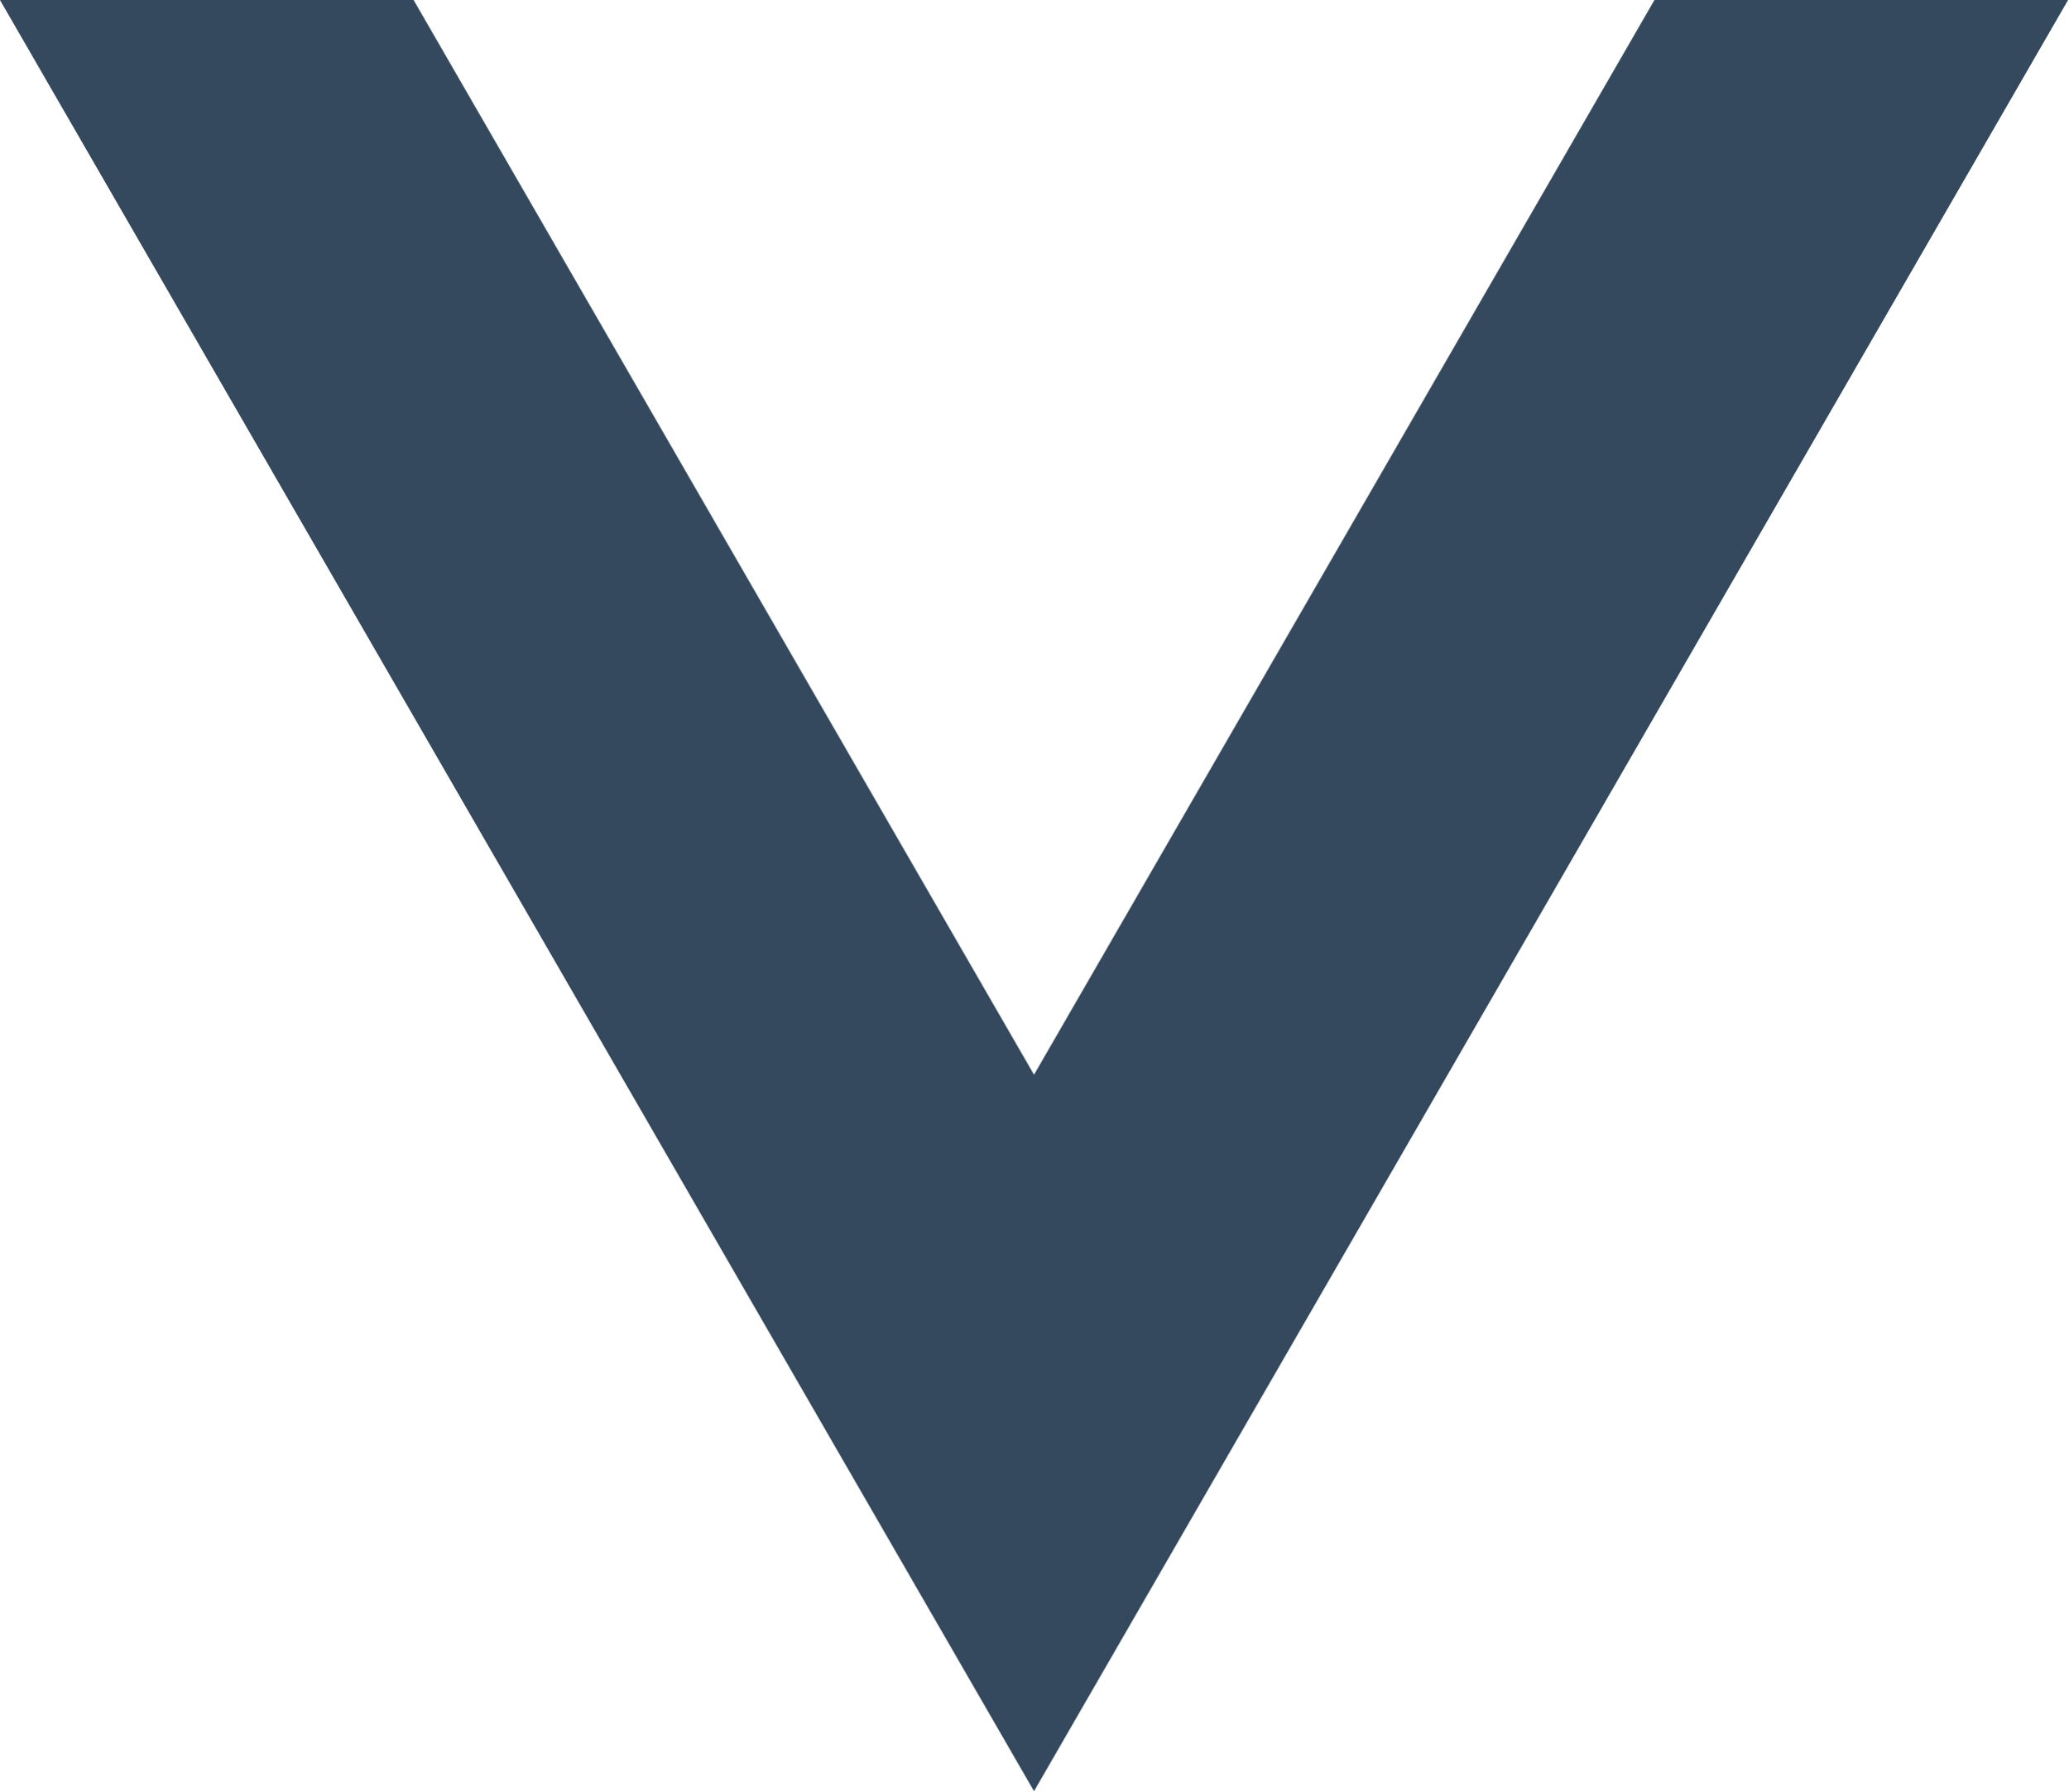
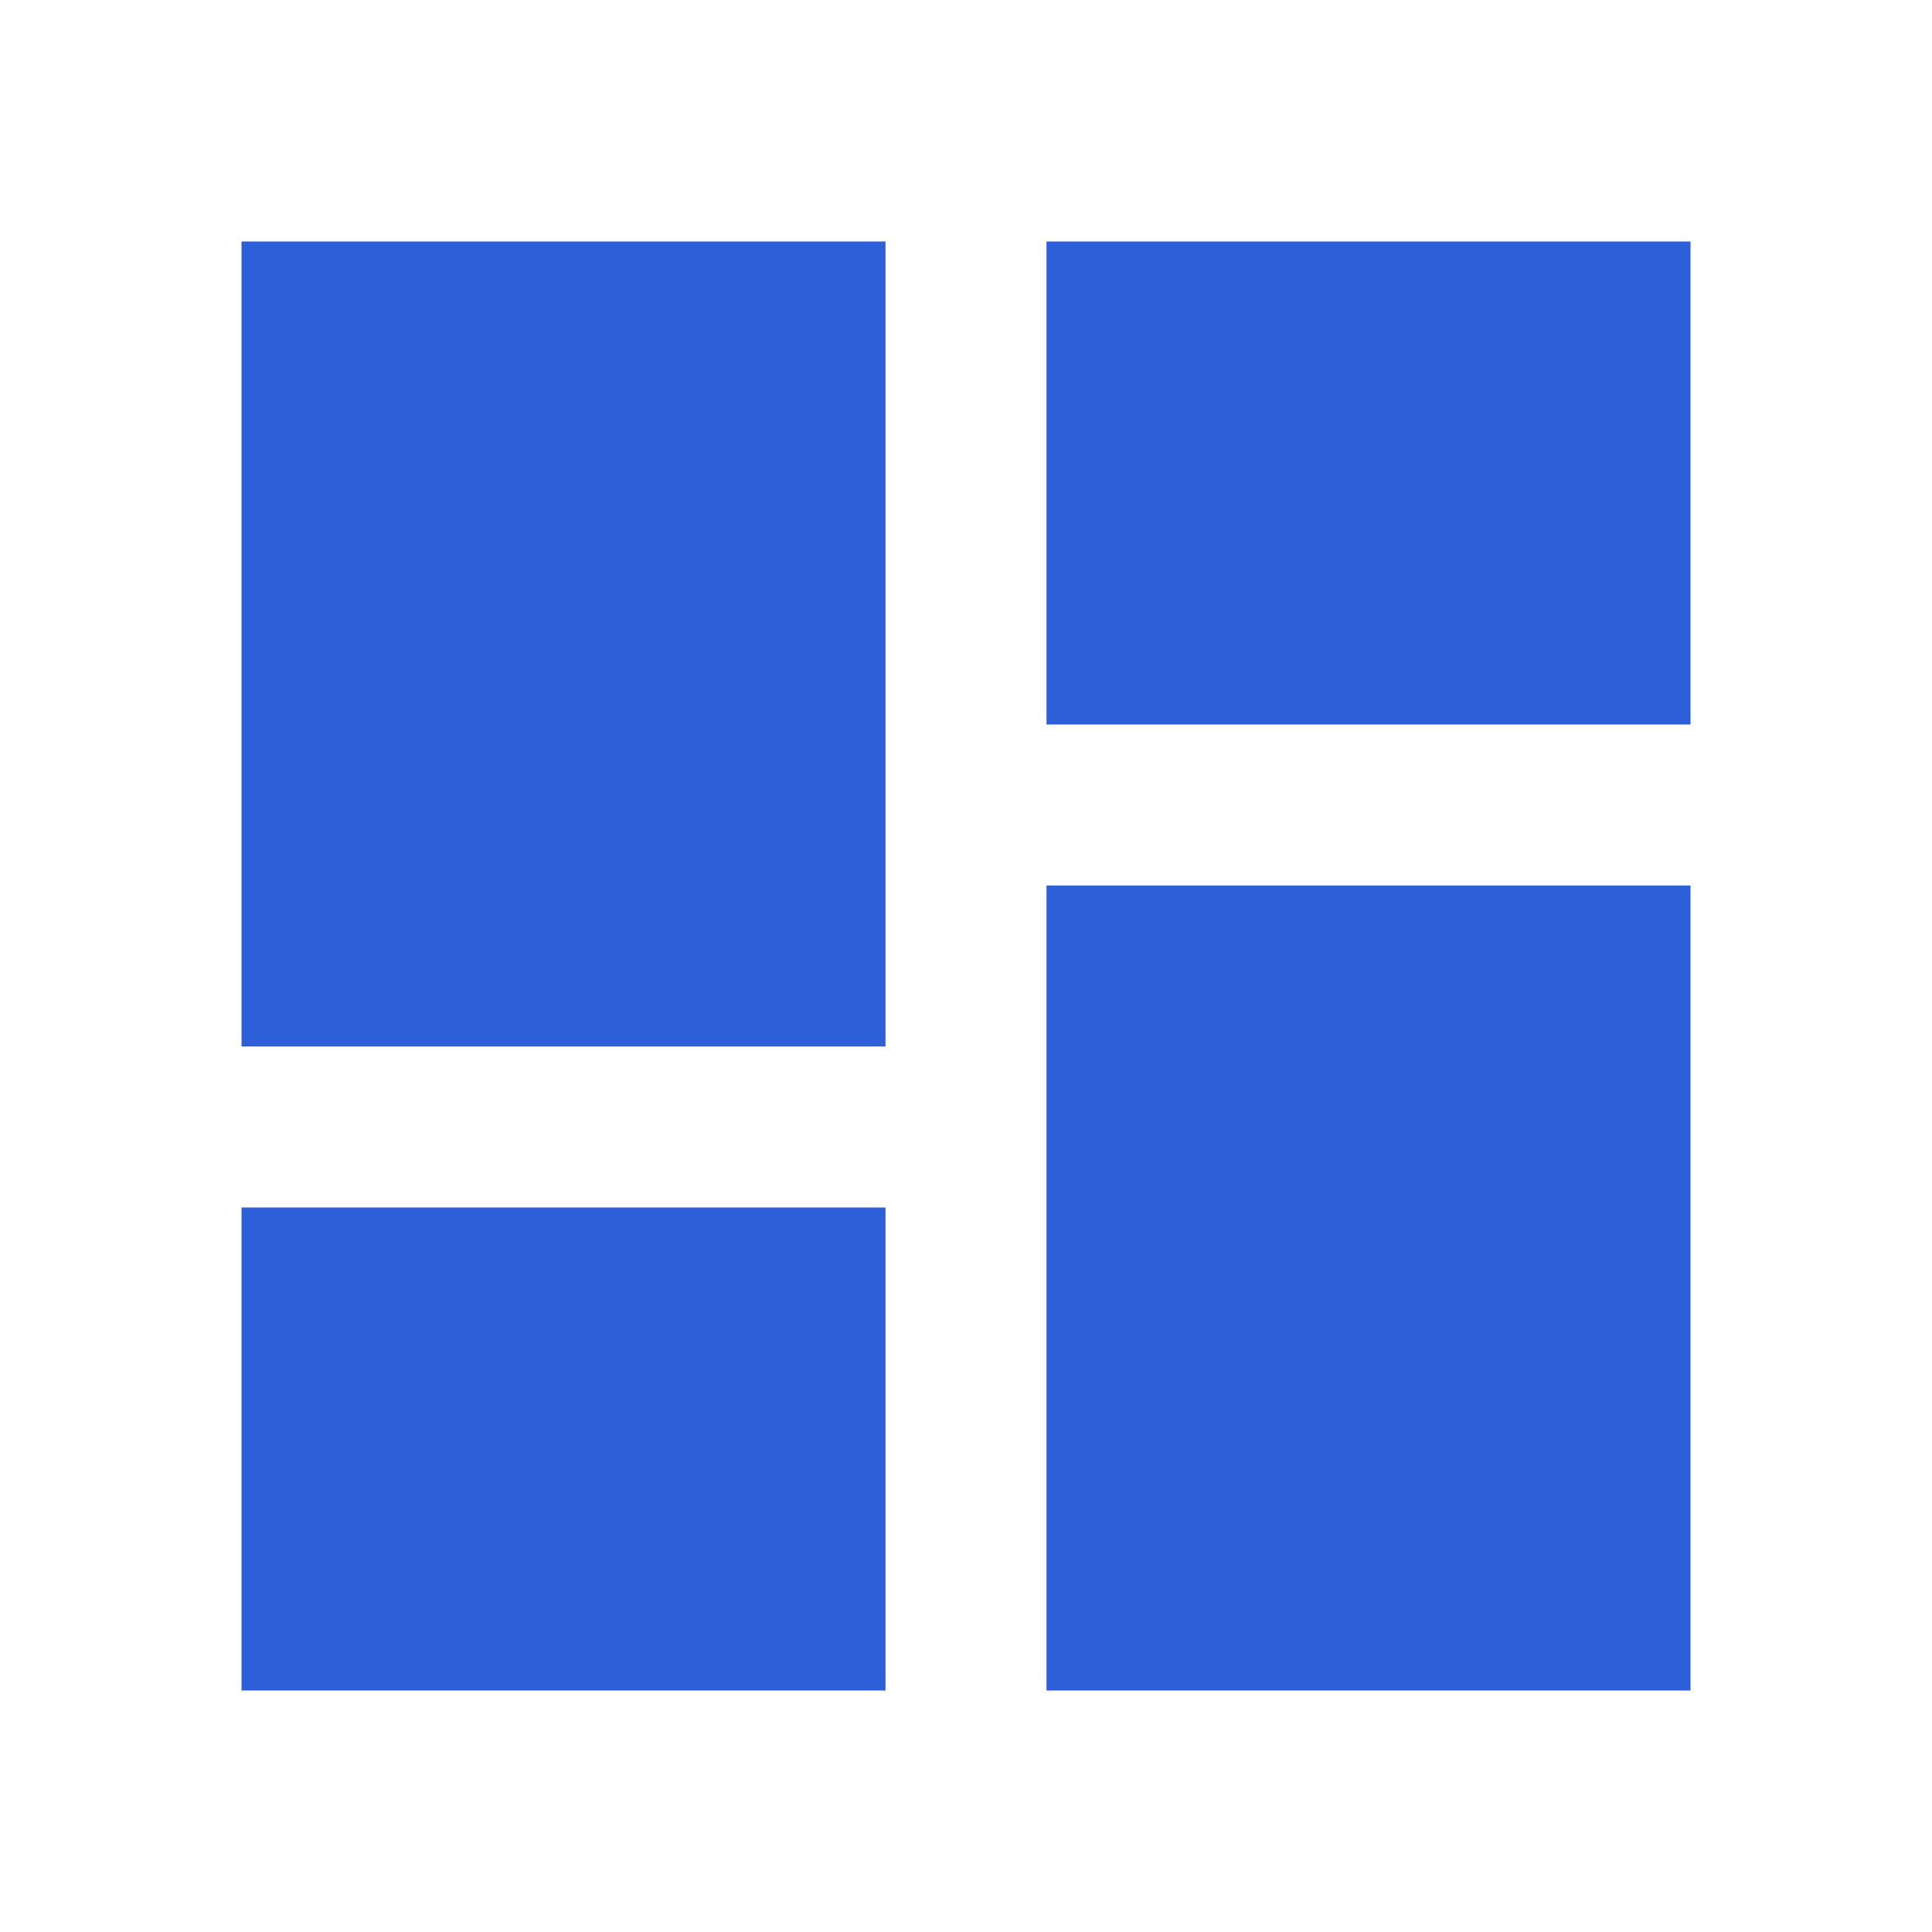
- <svg xmlns="http://www.w3.org/2000/svg" viewBox="0 0 261.76 226.69">
+ <svg xmlns="http://www.w3.org/2000/svg" viewBox="0 0 24 24">
  <style>
-     @media (prefers-color-scheme: dark) { .v { fill: #4fc08d; } }
+     @media (prefers-color-scheme: dark) { .d { fill: #4f7cf7; } }
  </style>
-   <path class="v" fill="#35495e" fill-rule="evenodd" d="M161.096.001l-30.225 52.351L100.647.001H-.005l130.877 226.688L261.749.001zM161.096.001l-30.225 52.351L100.647.001H52.346l78.526 136.01L209.398.001z" />
+   <path class="d" fill="#2d5fd9" d="M3 13h8V3H3v10zm0 8h8v-6H3v6zm10 0h8V11h-8v10zm0-18v6h8V3h-8z" />
</svg>
